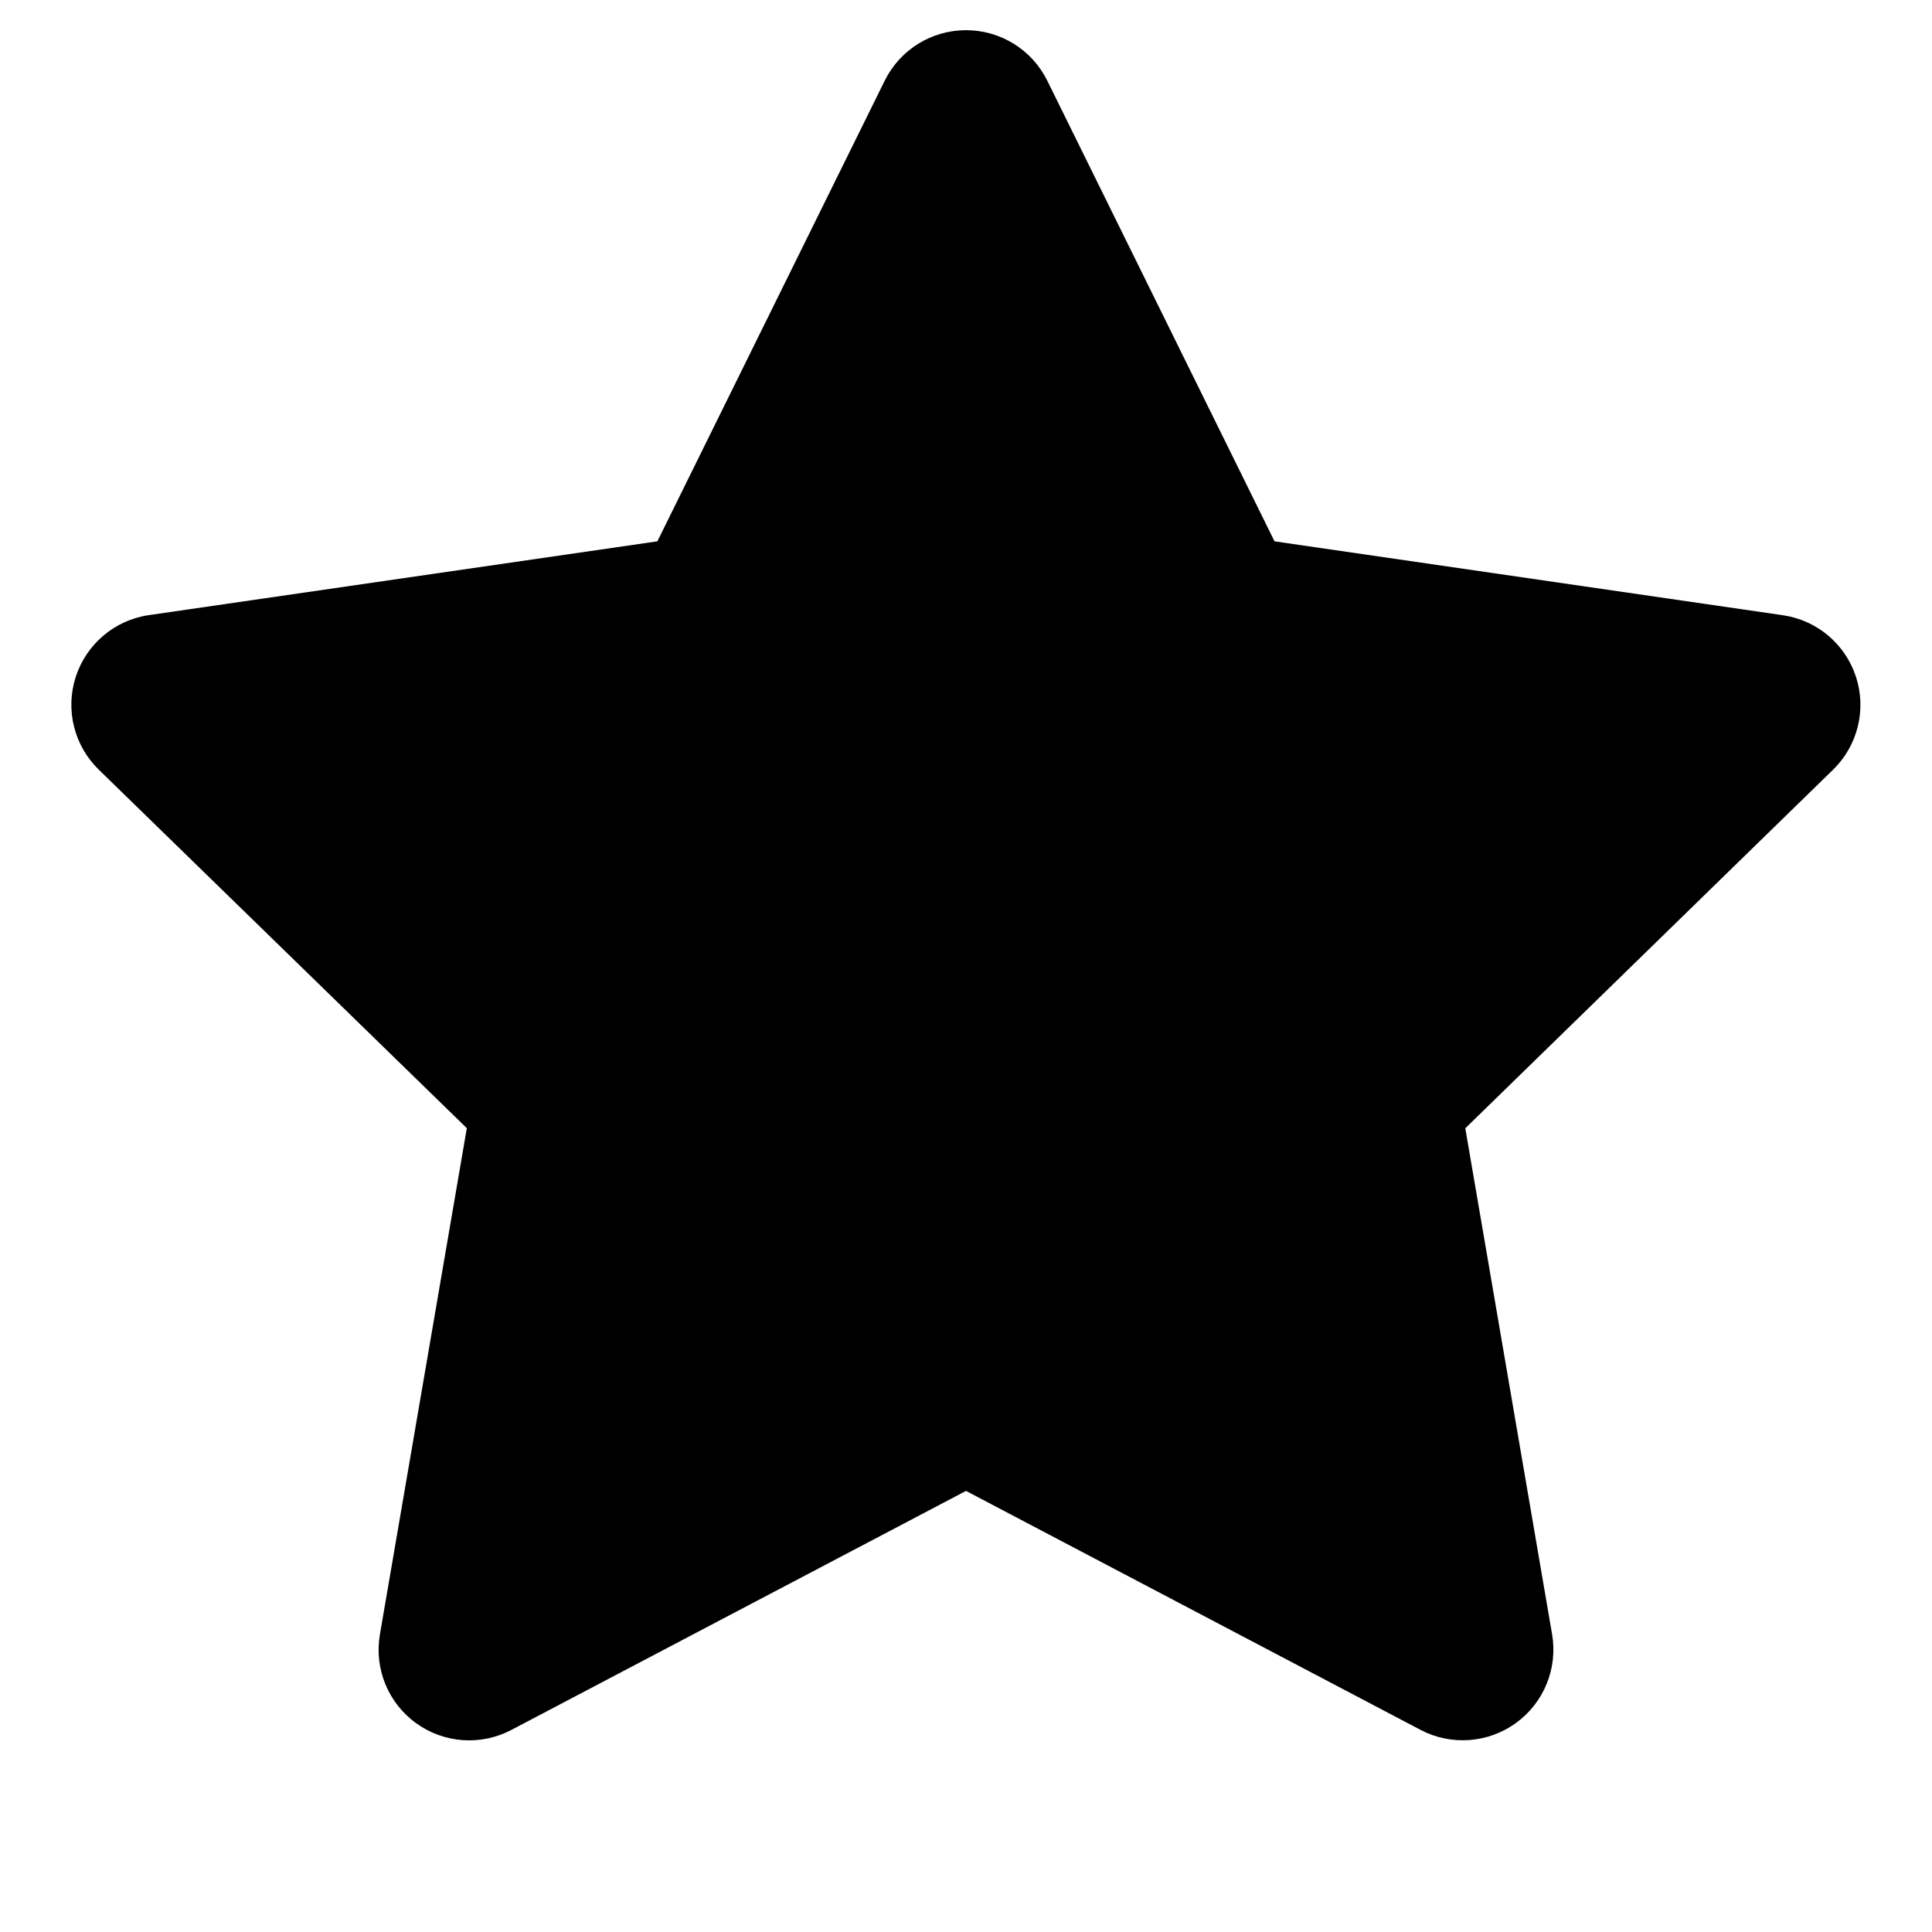
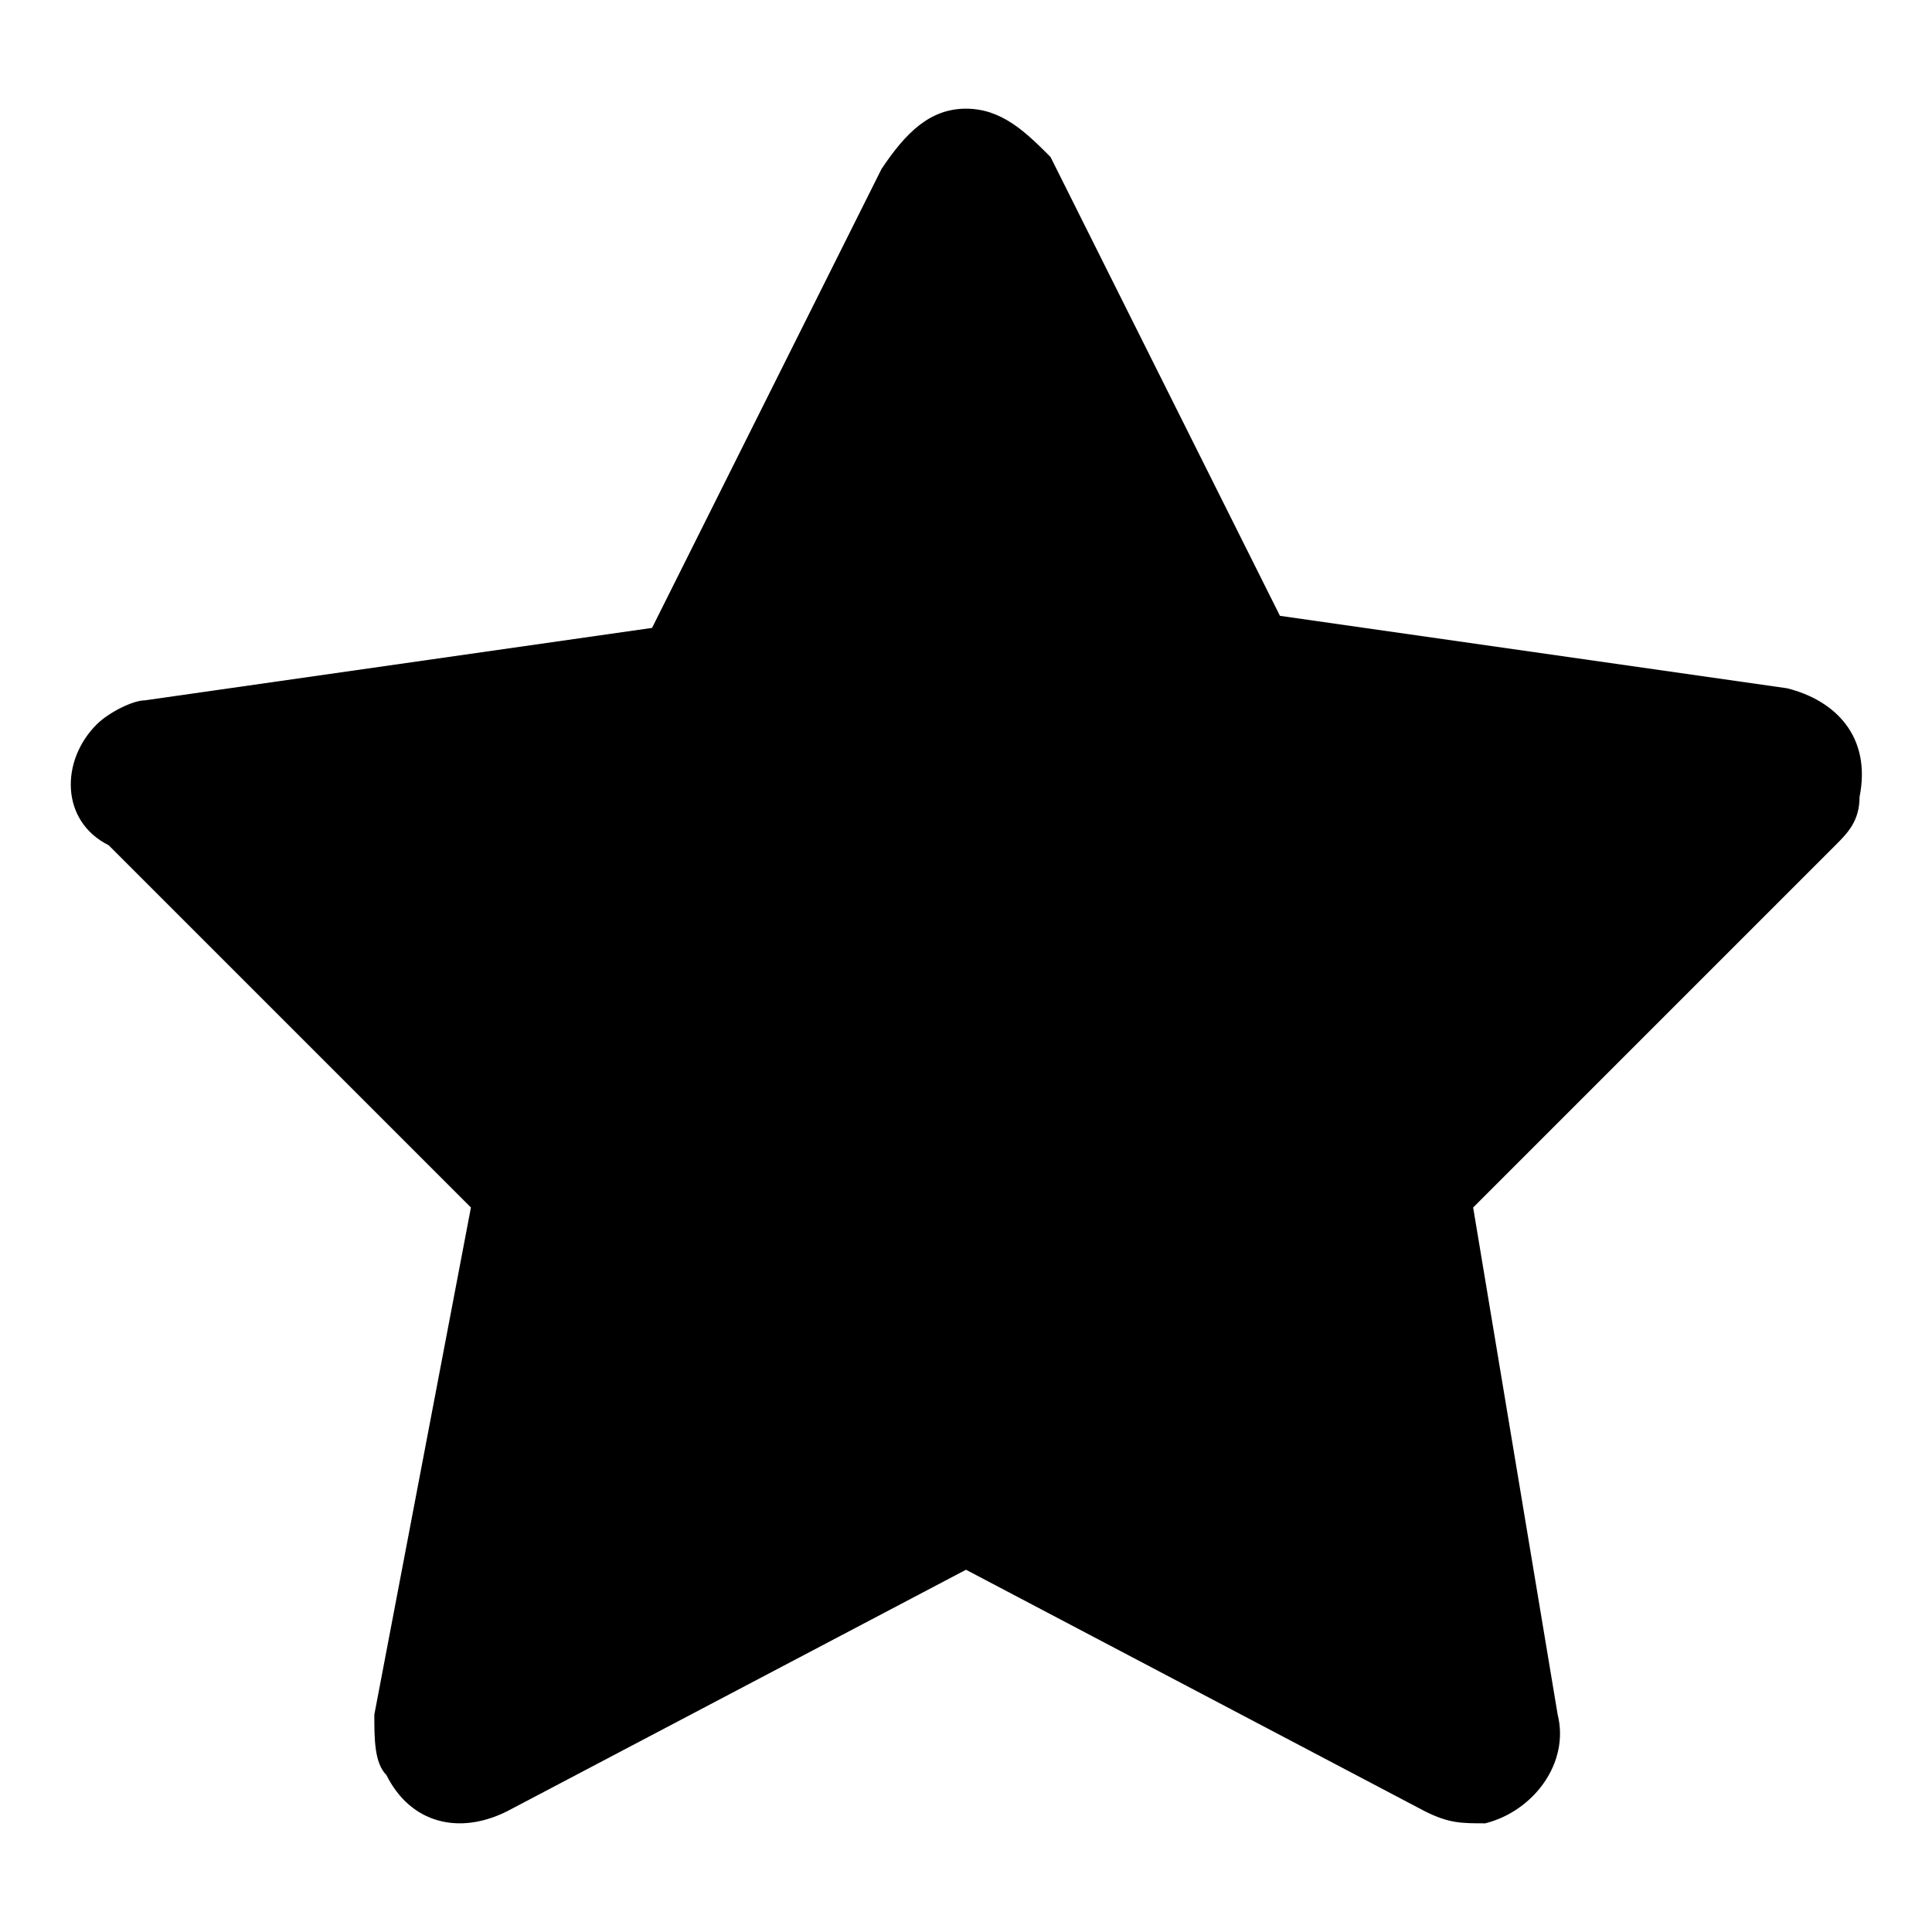
- <svg xmlns="http://www.w3.org/2000/svg" width="16" height="16" viewBox="0 0 16 16">
-   <path d="M8 .25a.75.75 0 0 1 .673.418l1.882 3.815 4.21.612a.75.75 0 0 1 .416 1.279l-3.046 2.97.719 4.192a.751.751 0 0 1-1.088.791L8 12.347l-3.766 1.98a.75.75 0 0 1-1.088-.79l.72-4.194L.818 6.374a.75.75 0 0 1 .416-1.28l4.21-.611L7.327.668A.75.75 0 0 1 8 .25Z" />
+ <svg xmlns="http://www.w3.org/2000/svg" version="1.1" id="图层_1" x="0px" y="0px" viewBox="0 0 16 16" style="enable-background:new 0 0 16 16;" xml:space="preserve">
+   <path d="M8,0.9c0.3,0,0.5,0.2,0.7,0.4l1.9,3.8l4.2,0.6c0.4,0.1,0.7,0.4,0.6,0.9c0,0.2-0.1,0.3-0.2,0.4l-3,3l0.7,4.2  c0.1,0.4-0.2,0.8-0.6,0.9c-0.2,0-0.3,0-0.5-0.1L8,13l-3.8,2c-0.4,0.2-0.8,0.1-1-0.3c-0.1-0.1-0.1-0.3-0.1-0.5L3.9,10l-3-3  C0.5,6.8,0.5,6.3,0.8,6c0.1-0.1,0.3-0.2,0.4-0.2l4.2-0.6l1.9-3.8C7.5,1.1,7.7,0.9,8,0.9z" />
</svg>
